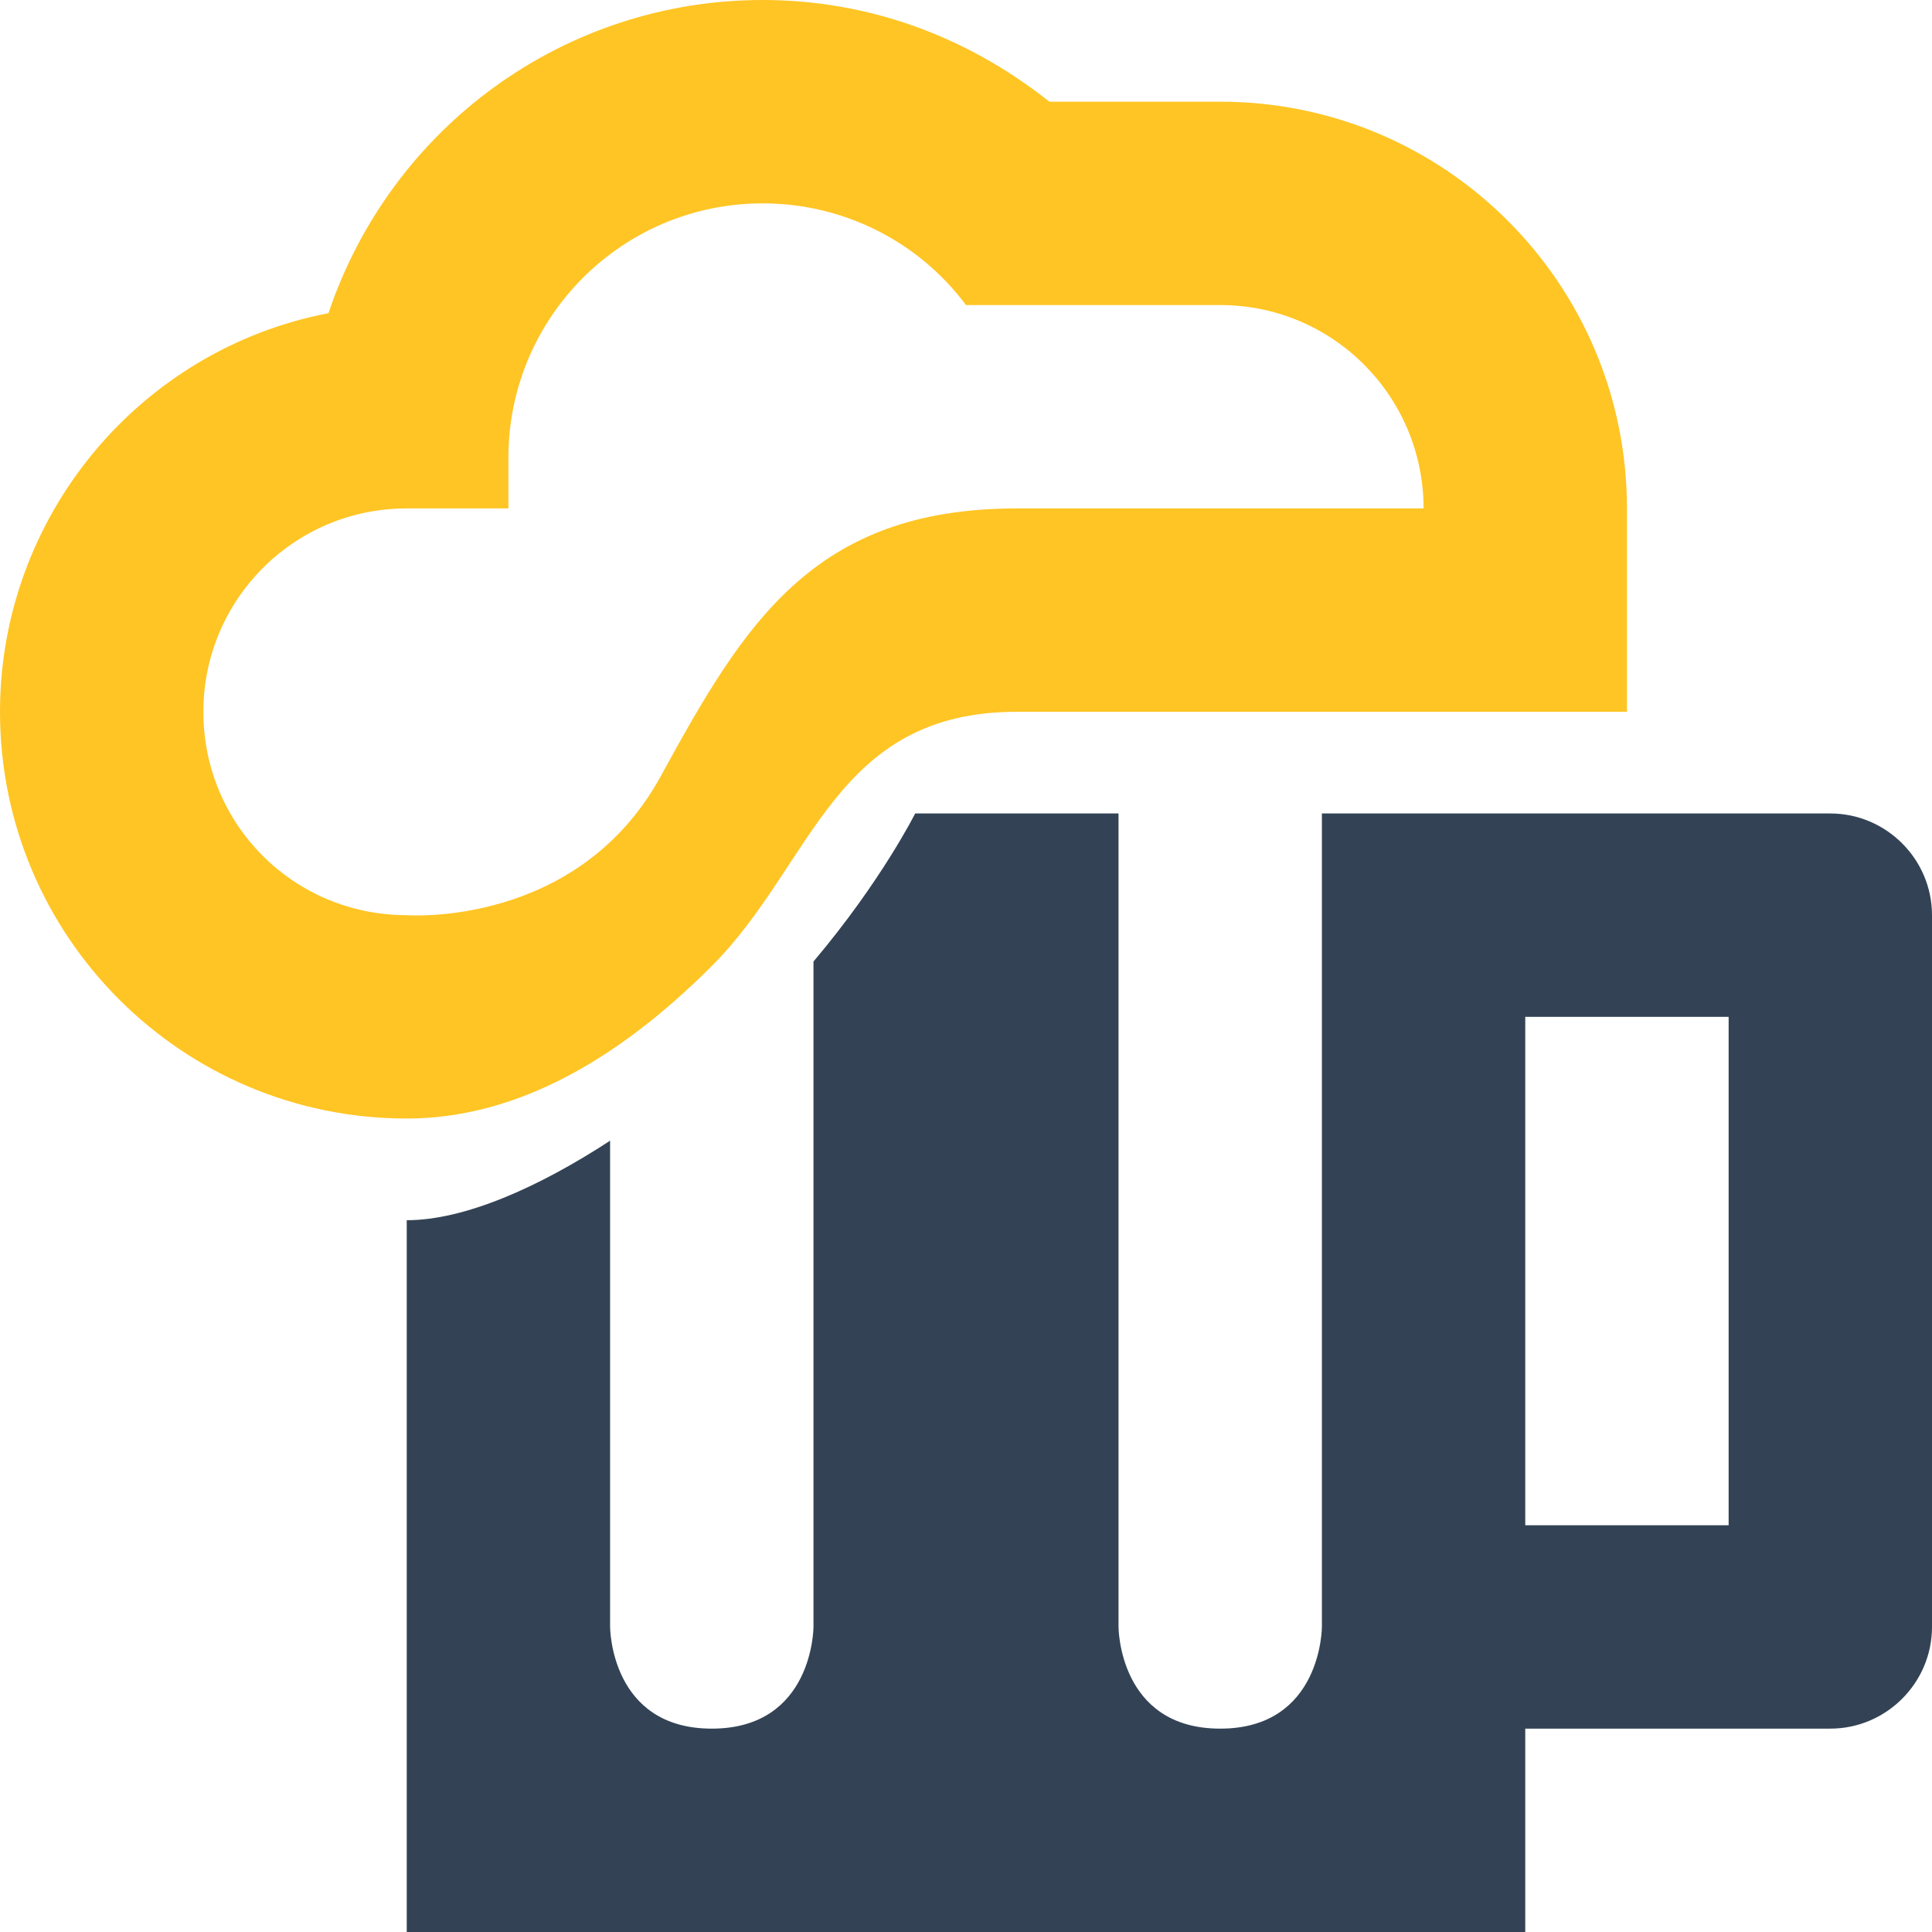
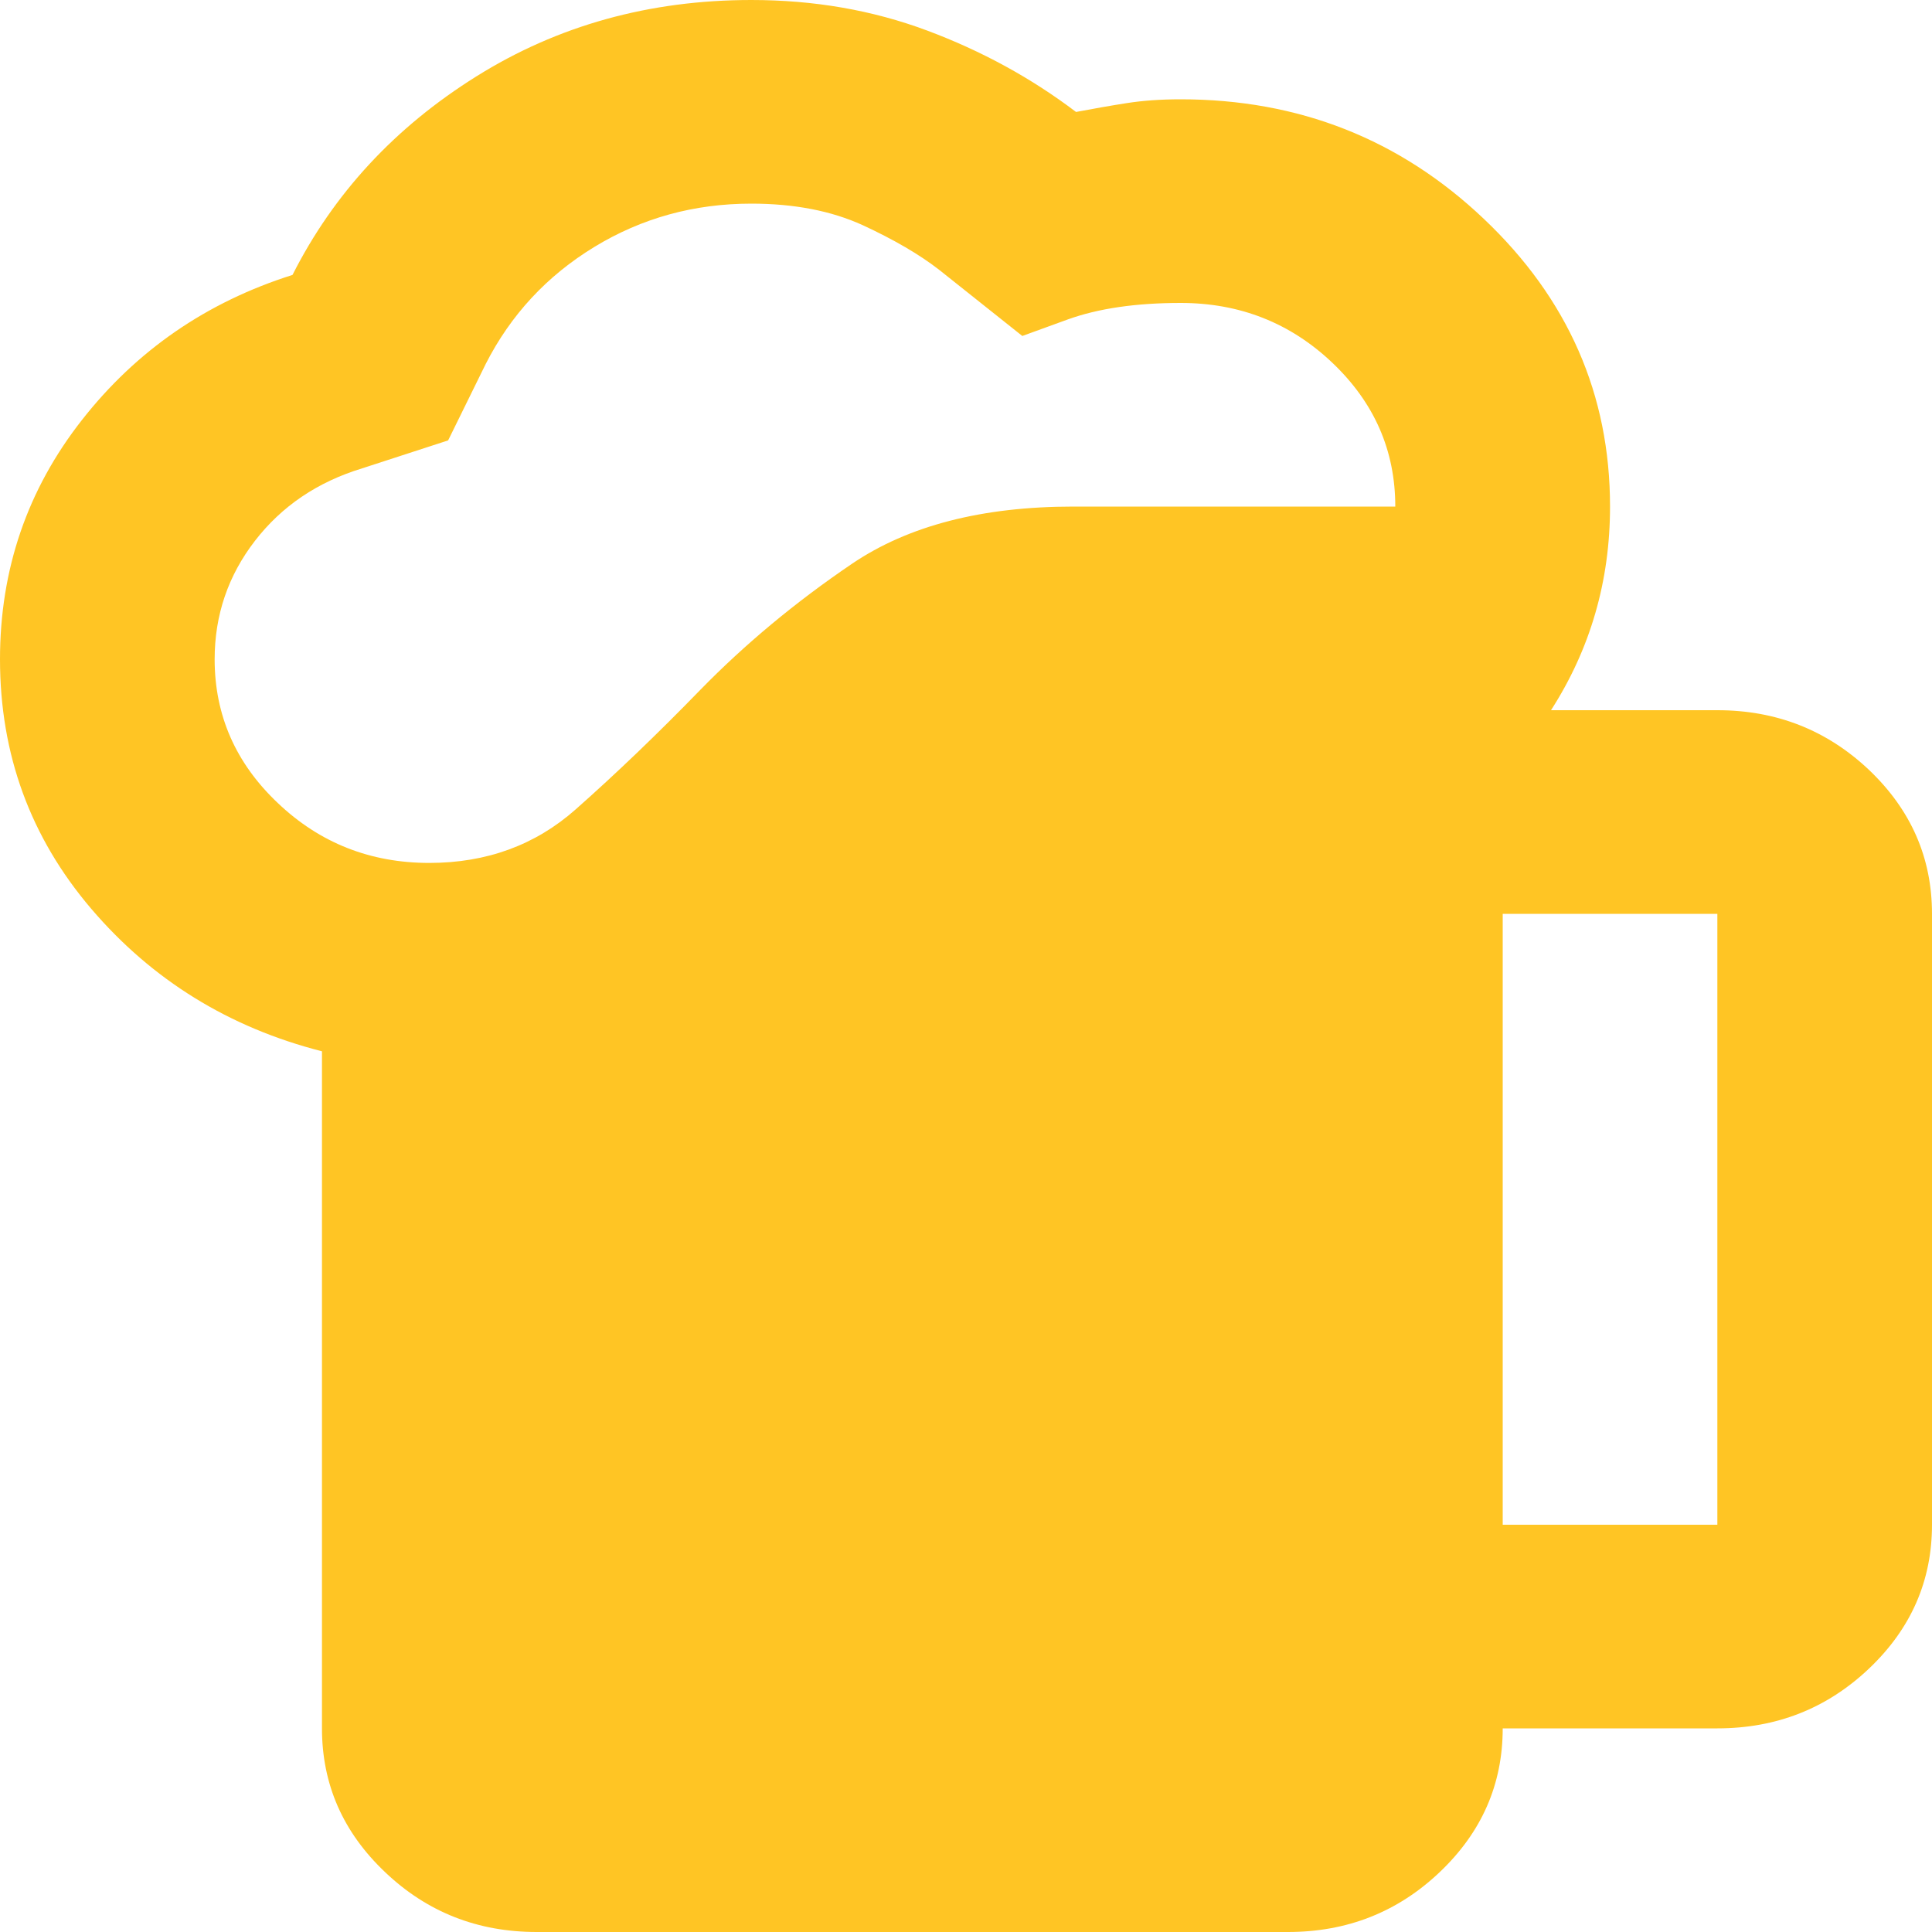
- <svg xmlns="http://www.w3.org/2000/svg" width="19" height="19" viewBox="0 0 19 19" fill="none">
-   <path fill-rule="evenodd" clip-rule="evenodd" d="M7.5 0C5.56 0 3.85 1.24 3.23 3.08C1.36 3.44 0 5.09 0 7C0 9.21 1.79 11 4 11C5 11 6 10.5 7 9.5C8 8.5 8.2 7 10 7H16V5C16 2.79 14.21 1 12 1H10.32C9.5 0.35 8.53 0 7.5 0ZM9.5 3C9.03 2.37 8.29 2 7.5 2C6.12 2 5 3.12 5 4.5V5H4C2.89 5 2 5.9 2 7C2 8.11 2.89 9 4 9C4 9 5.68 9.13 6.5 7.63C7.32 6.13 8 5 10 5H14C14 3.9 13.11 3 12 3H9.5Z" fill="#FFC524" />
-   <path fill-rule="evenodd" clip-rule="evenodd" d="M4 19H15V17H18C18.55 17 19 16.55 19 16V9C19 8.45 18.55 8 18 8H13V16C13 16 13 17 12 17C11 17 11 16 11 16V8H9C9 8 8.667 8.667 8 9.456V16C8 16 8 17 7 17C6 17 6 16 6 16V11.218C5.294 11.679 4.567 12 4 12V19ZM17 10H15V15H17V10Z" fill="#334355" />
+ <svg xmlns="http://www.w3.org/2000/svg" width="20" height="20" viewBox="0 0 20 20" fill="none">
+   <path d="M5.556 20C4.944 20 4.421 19.794 3.987 19.381C3.551 18.968 3.333 18.472 3.333 17.892V10.883C2.37 10.637 1.574 10.145 0.944 9.407C0.315 8.669 0 7.809 0 6.825C0 5.894 0.283 5.068 0.848 4.348C1.412 3.628 2.139 3.127 3.028 2.846C3.454 2.003 4.088 1.318 4.931 0.791C5.773 0.264 6.722 0 7.778 0C8.426 0 9.032 0.105 9.597 0.316C10.162 0.527 10.676 0.808 11.139 1.159C11.324 1.124 11.5 1.093 11.667 1.067C11.833 1.041 12.018 1.028 12.222 1.028C13.444 1.028 14.491 1.44 15.361 2.266C16.232 3.092 16.667 4.084 16.667 5.244C16.667 5.63 16.616 5.999 16.514 6.35C16.412 6.702 16.259 7.036 16.056 7.352H17.778C18.389 7.352 18.912 7.558 19.348 7.97C19.783 8.384 20 8.88 20 9.46V15.784C20 16.364 19.783 16.86 19.348 17.273C18.912 17.686 18.389 17.892 17.778 17.892H15.556C15.556 18.472 15.338 18.968 14.903 19.381C14.468 19.794 13.944 20 13.333 20H5.556ZM2.222 6.825C2.222 7.404 2.44 7.901 2.876 8.313C3.31 8.726 3.833 8.933 4.444 8.933C5.037 8.933 5.542 8.748 5.959 8.379C6.375 8.011 6.806 7.598 7.25 7.141C7.713 6.667 8.236 6.232 8.82 5.836C9.403 5.441 10.167 5.244 11.111 5.244H14.444C14.444 4.664 14.227 4.168 13.792 3.755C13.357 3.342 12.833 3.136 12.222 3.136C11.759 3.136 11.37 3.193 11.056 3.306L10.583 3.478L9.722 2.793C9.519 2.635 9.255 2.481 8.931 2.331C8.607 2.183 8.222 2.108 7.778 2.108C7.185 2.108 6.644 2.257 6.153 2.556C5.662 2.855 5.287 3.259 5.028 3.768L4.639 4.559L3.75 4.848C3.287 4.989 2.917 5.239 2.639 5.599C2.361 5.959 2.222 6.368 2.222 6.825ZM15.556 15.784H17.778V9.46H15.556V15.784Z" fill="#FFC524" />
</svg>
